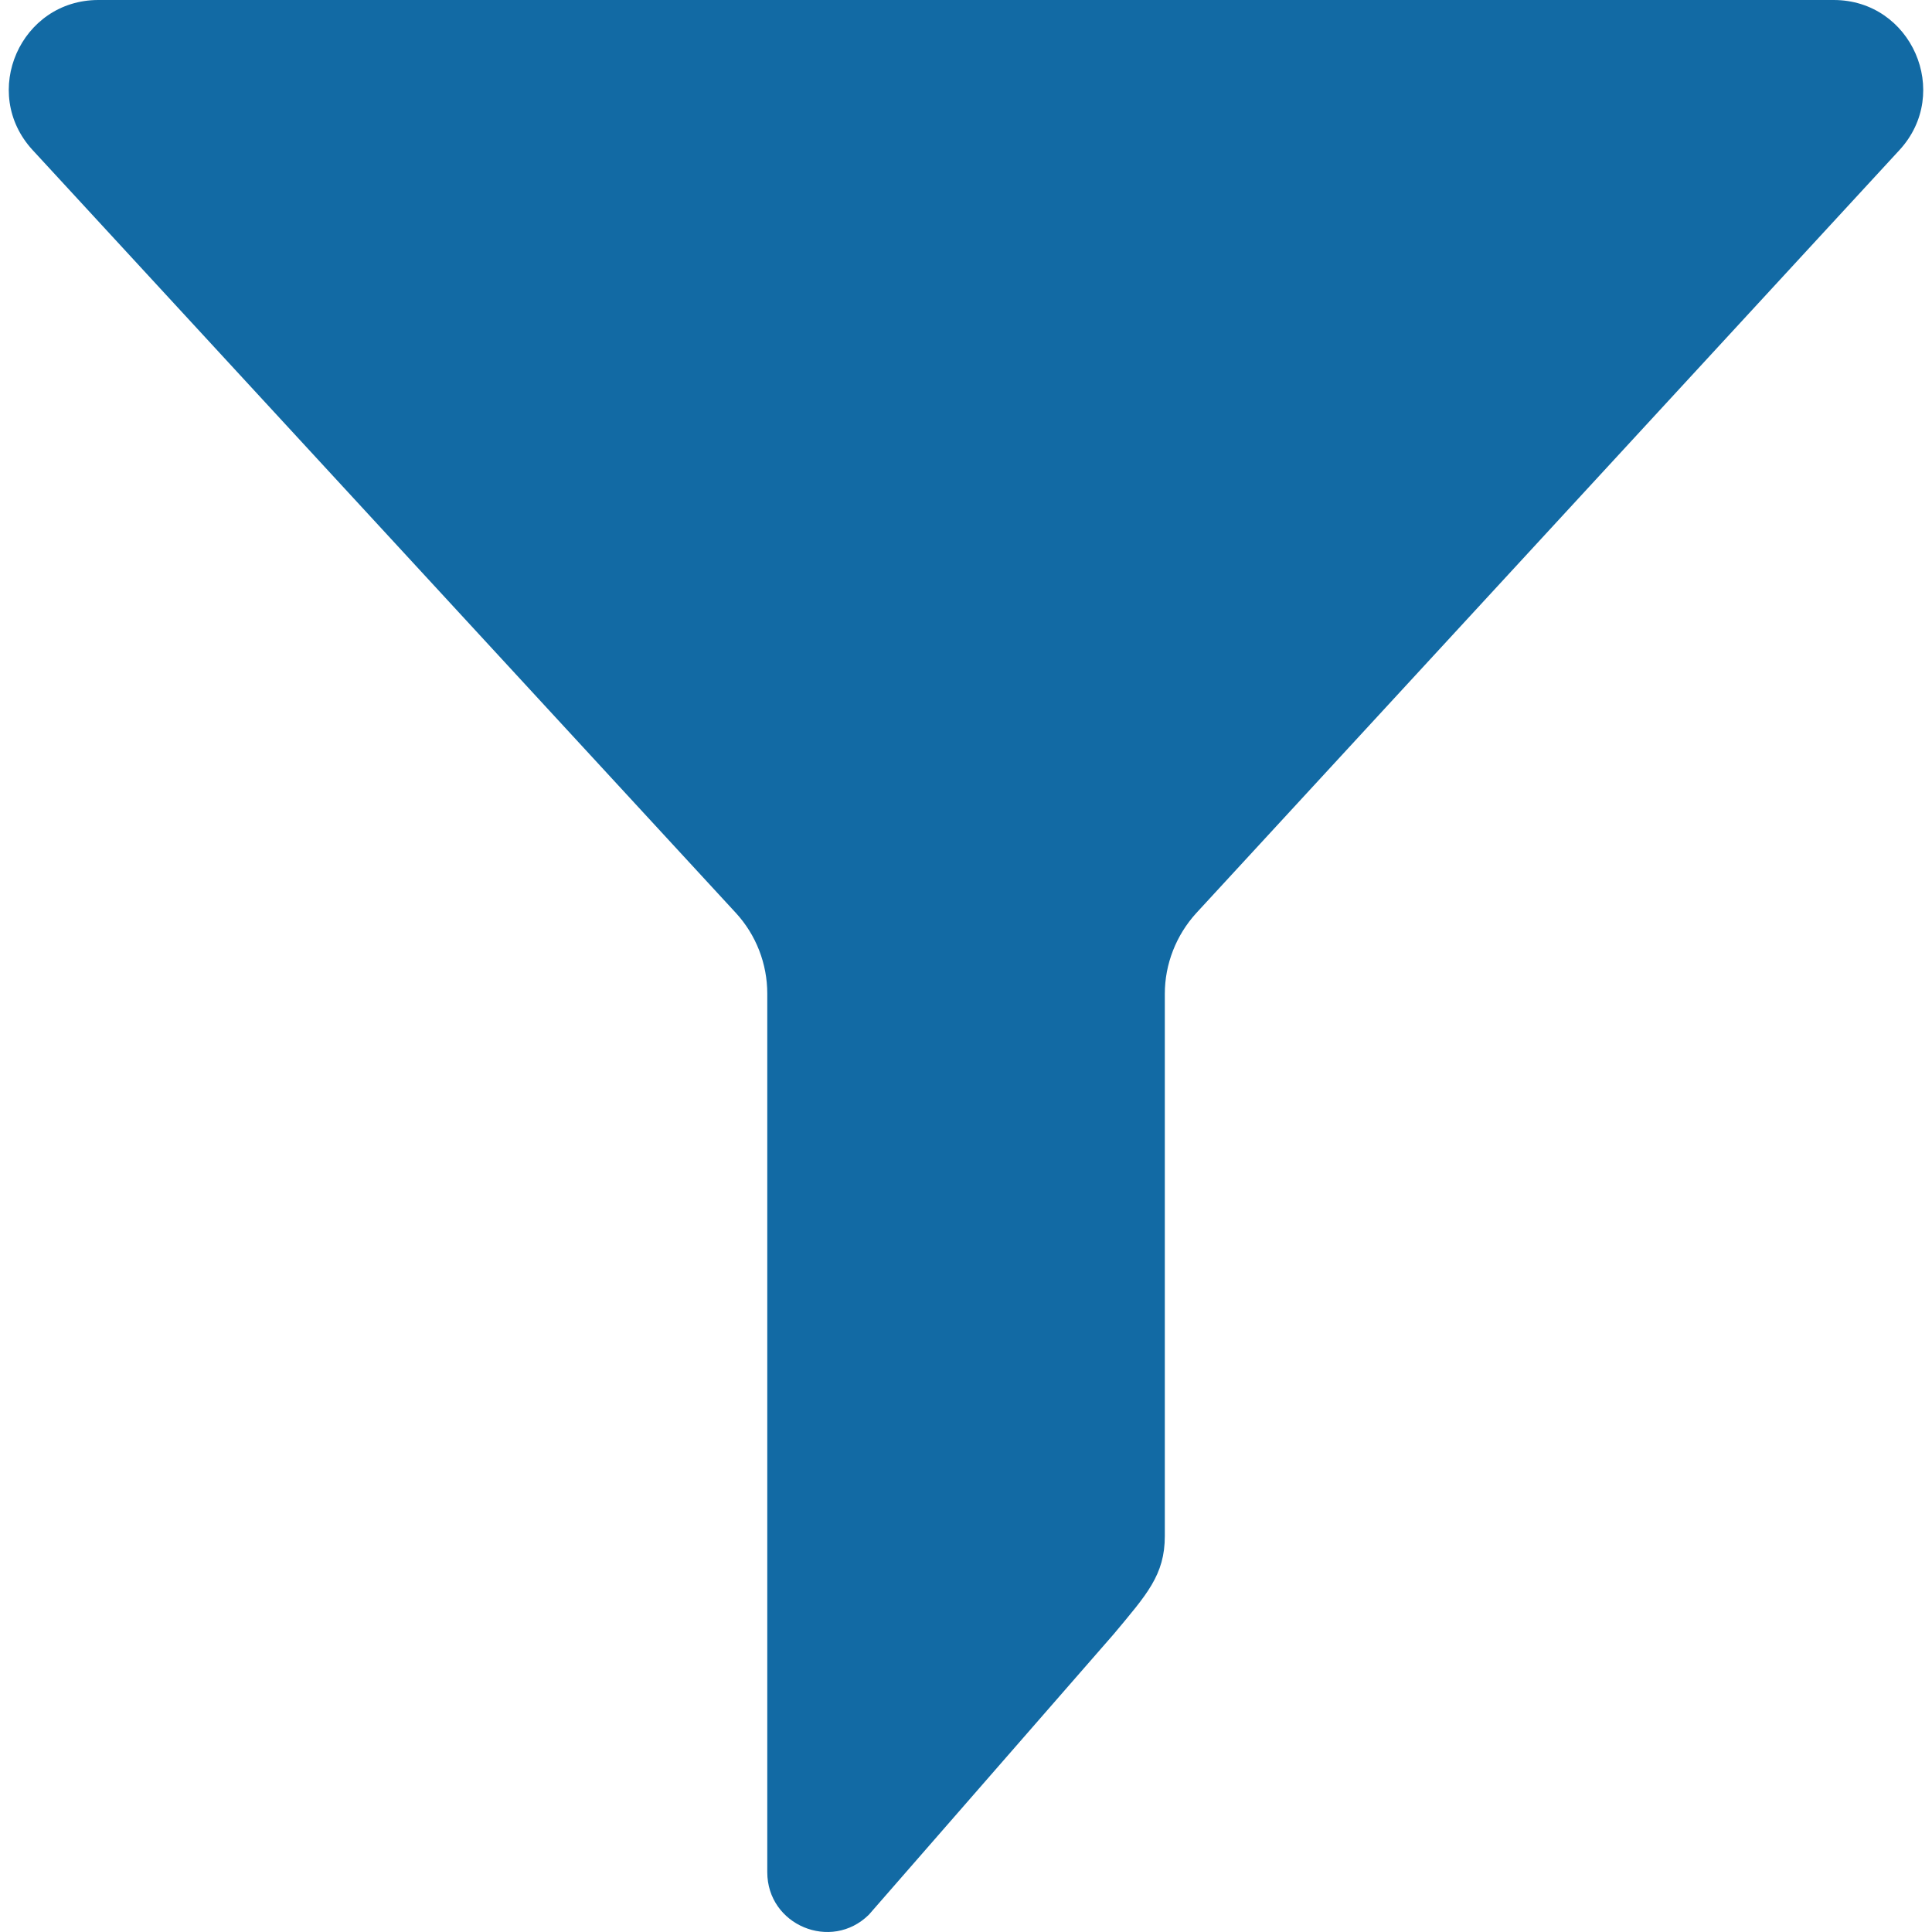
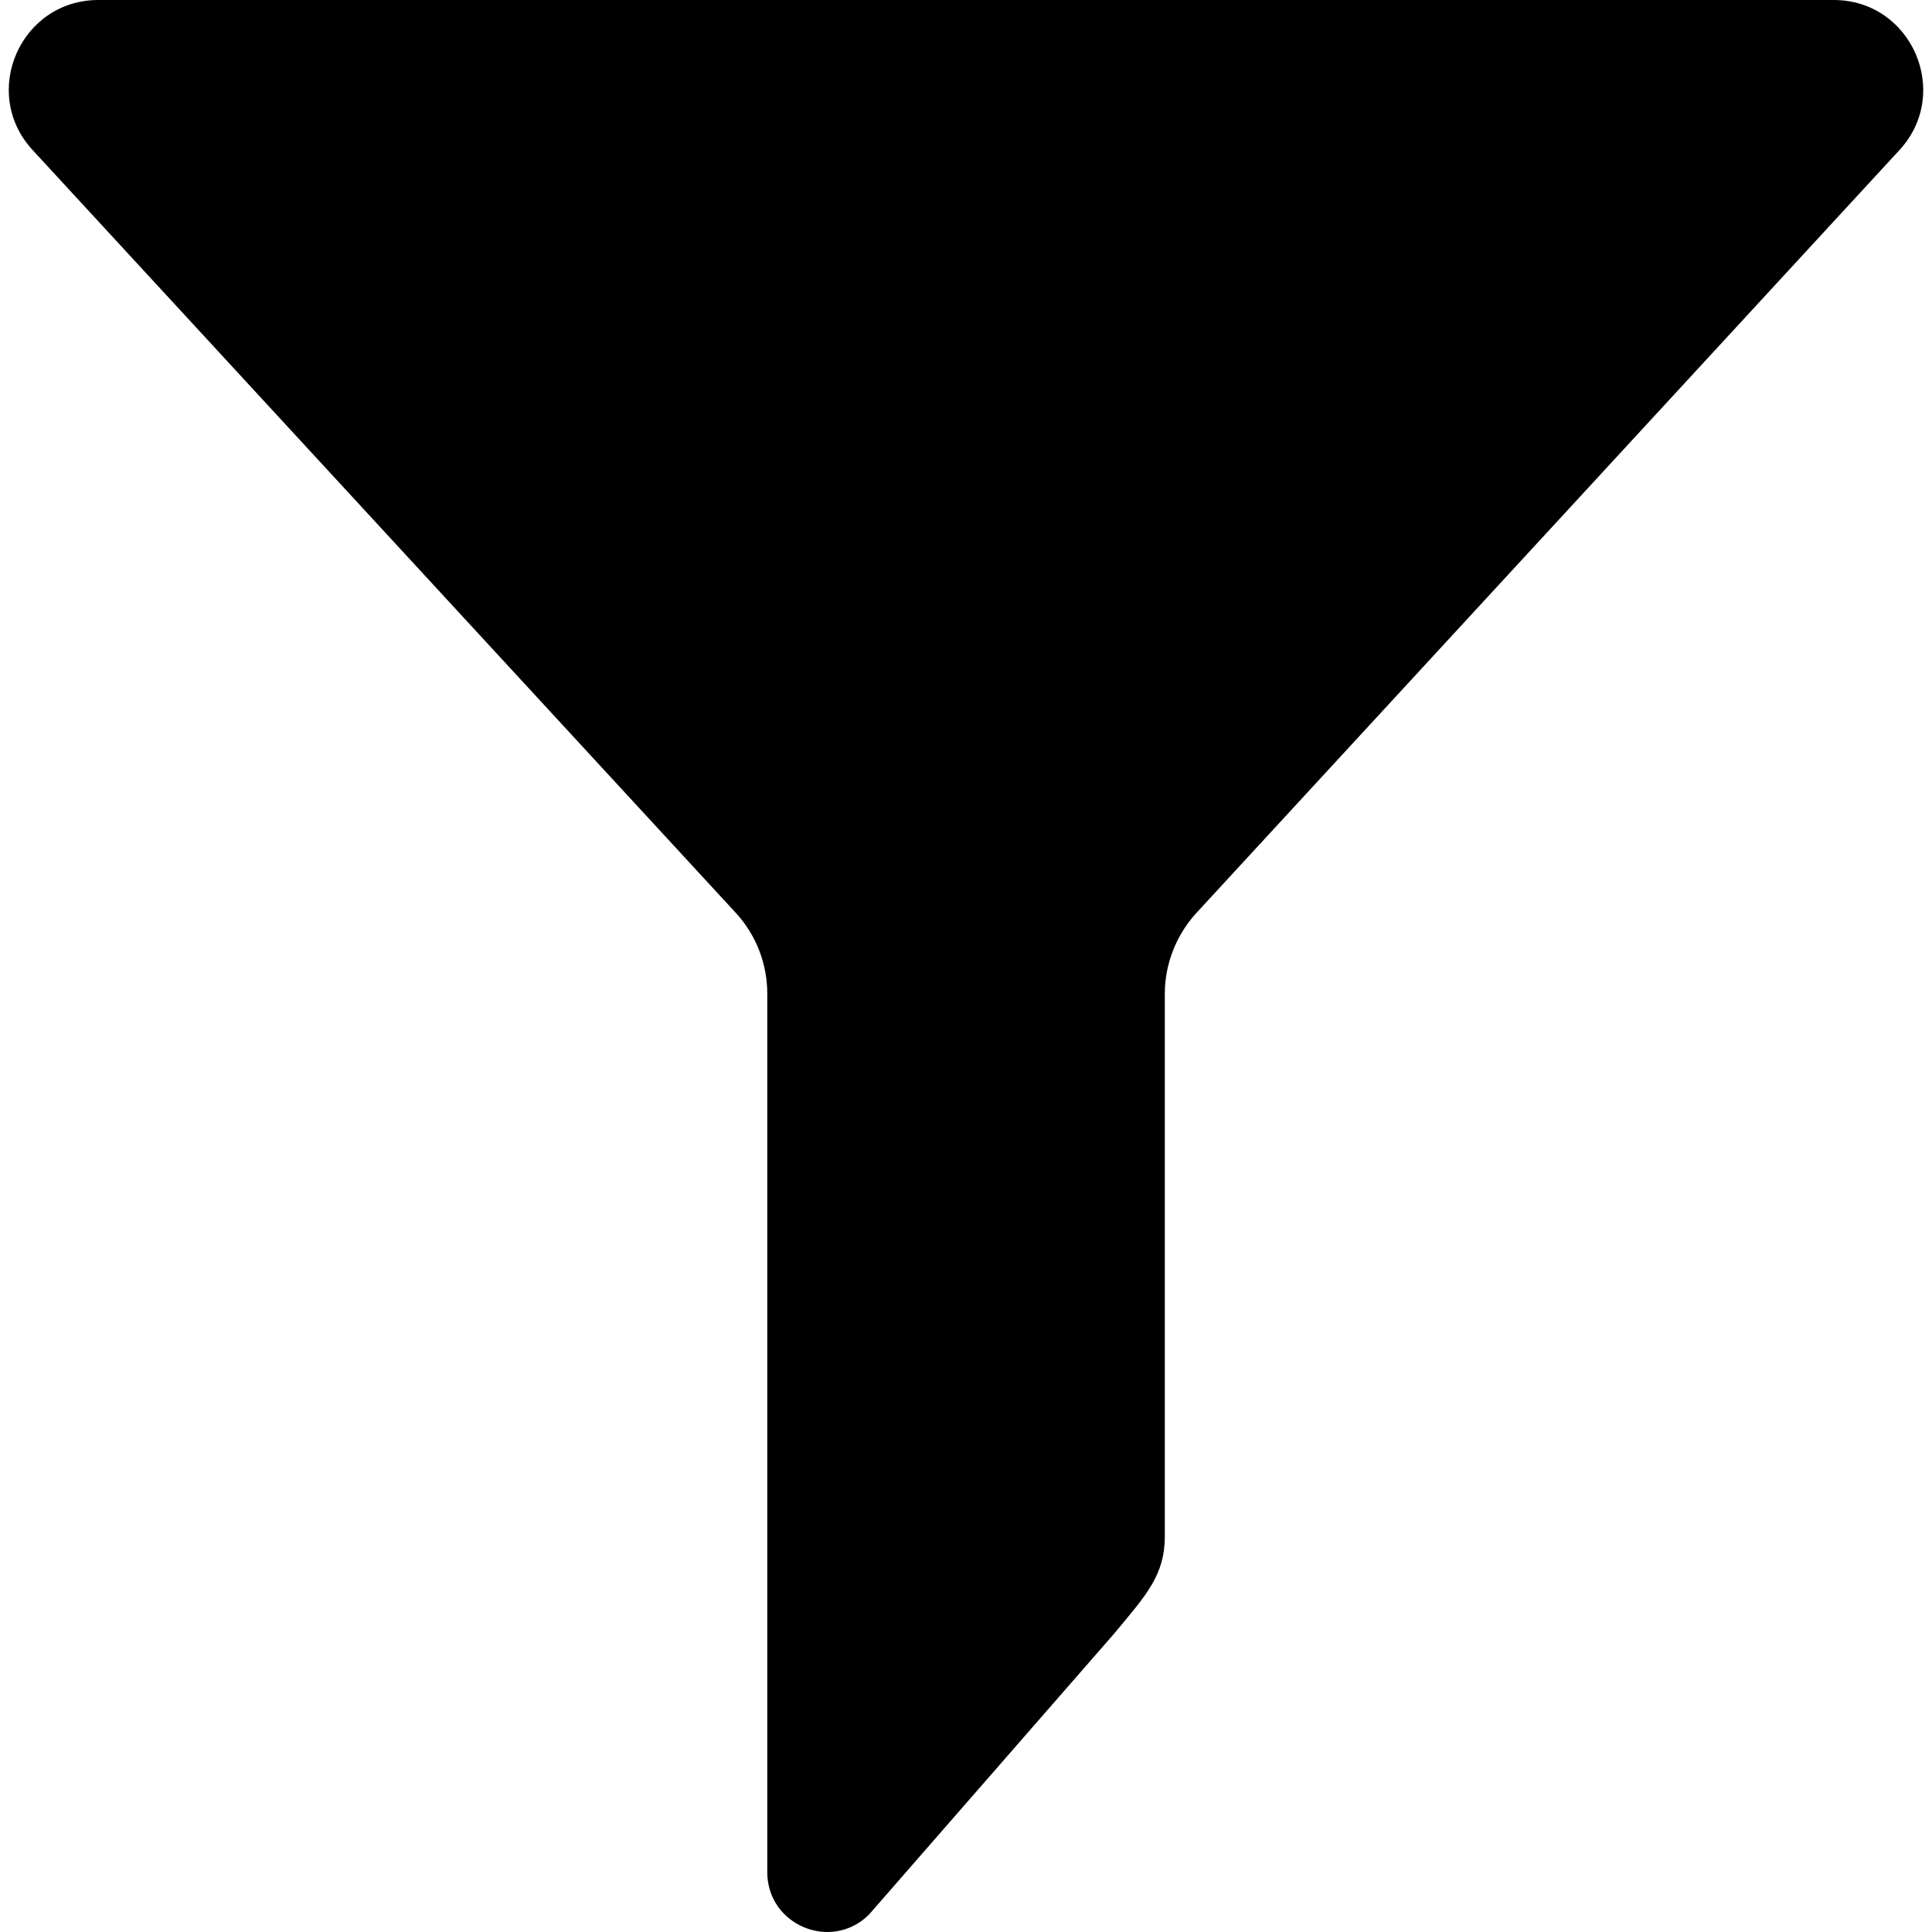
<svg xmlns="http://www.w3.org/2000/svg" version="1.1" id="Capa_1" x="0px" y="0px" width="971.986px" height="971.986px" viewBox="0 0 971.986 971.986" style="enable-background:new 0 0 971.986 971.986;" xml:space="preserve">
  <g>
-     <path d="M370.216,459.3c10.2,11.1,15.8,25.6,15.8,40.6v442c0,26.601,32.1,40.101,51.1,21.4l123.3-141.3   c16.5-19.8,25.6-29.601,25.6-49.2V500c0-15,5.7-29.5,15.8-40.601L955.615,75.5c26.5-28.8,6.101-75.5-33.1-75.5h-873   c-39.2,0-59.7,46.6-33.1,75.5L370.216,459.3z" fill="#126aa4" />
+     <path d="M370.216,459.3c10.2,11.1,15.8,25.6,15.8,40.6v442c0,26.601,32.1,40.101,51.1,21.4l123.3-141.3   c16.5-19.8,25.6-29.601,25.6-49.2V500c0-15,5.7-29.5,15.8-40.601L955.615,75.5c26.5-28.8,6.101-75.5-33.1-75.5h-873   c-39.2,0-59.7,46.6-33.1,75.5L370.216,459.3z" fill="#000000" />
  </g>
  <g>
</g>
  <g>
</g>
  <g>
</g>
  <g>
</g>
  <g>
</g>
  <g>
</g>
  <g>
</g>
  <g>
</g>
  <g>
</g>
  <g>
</g>
  <g>
</g>
  <g>
</g>
  <g>
</g>
  <g>
</g>
  <g>
</g>
</svg>
